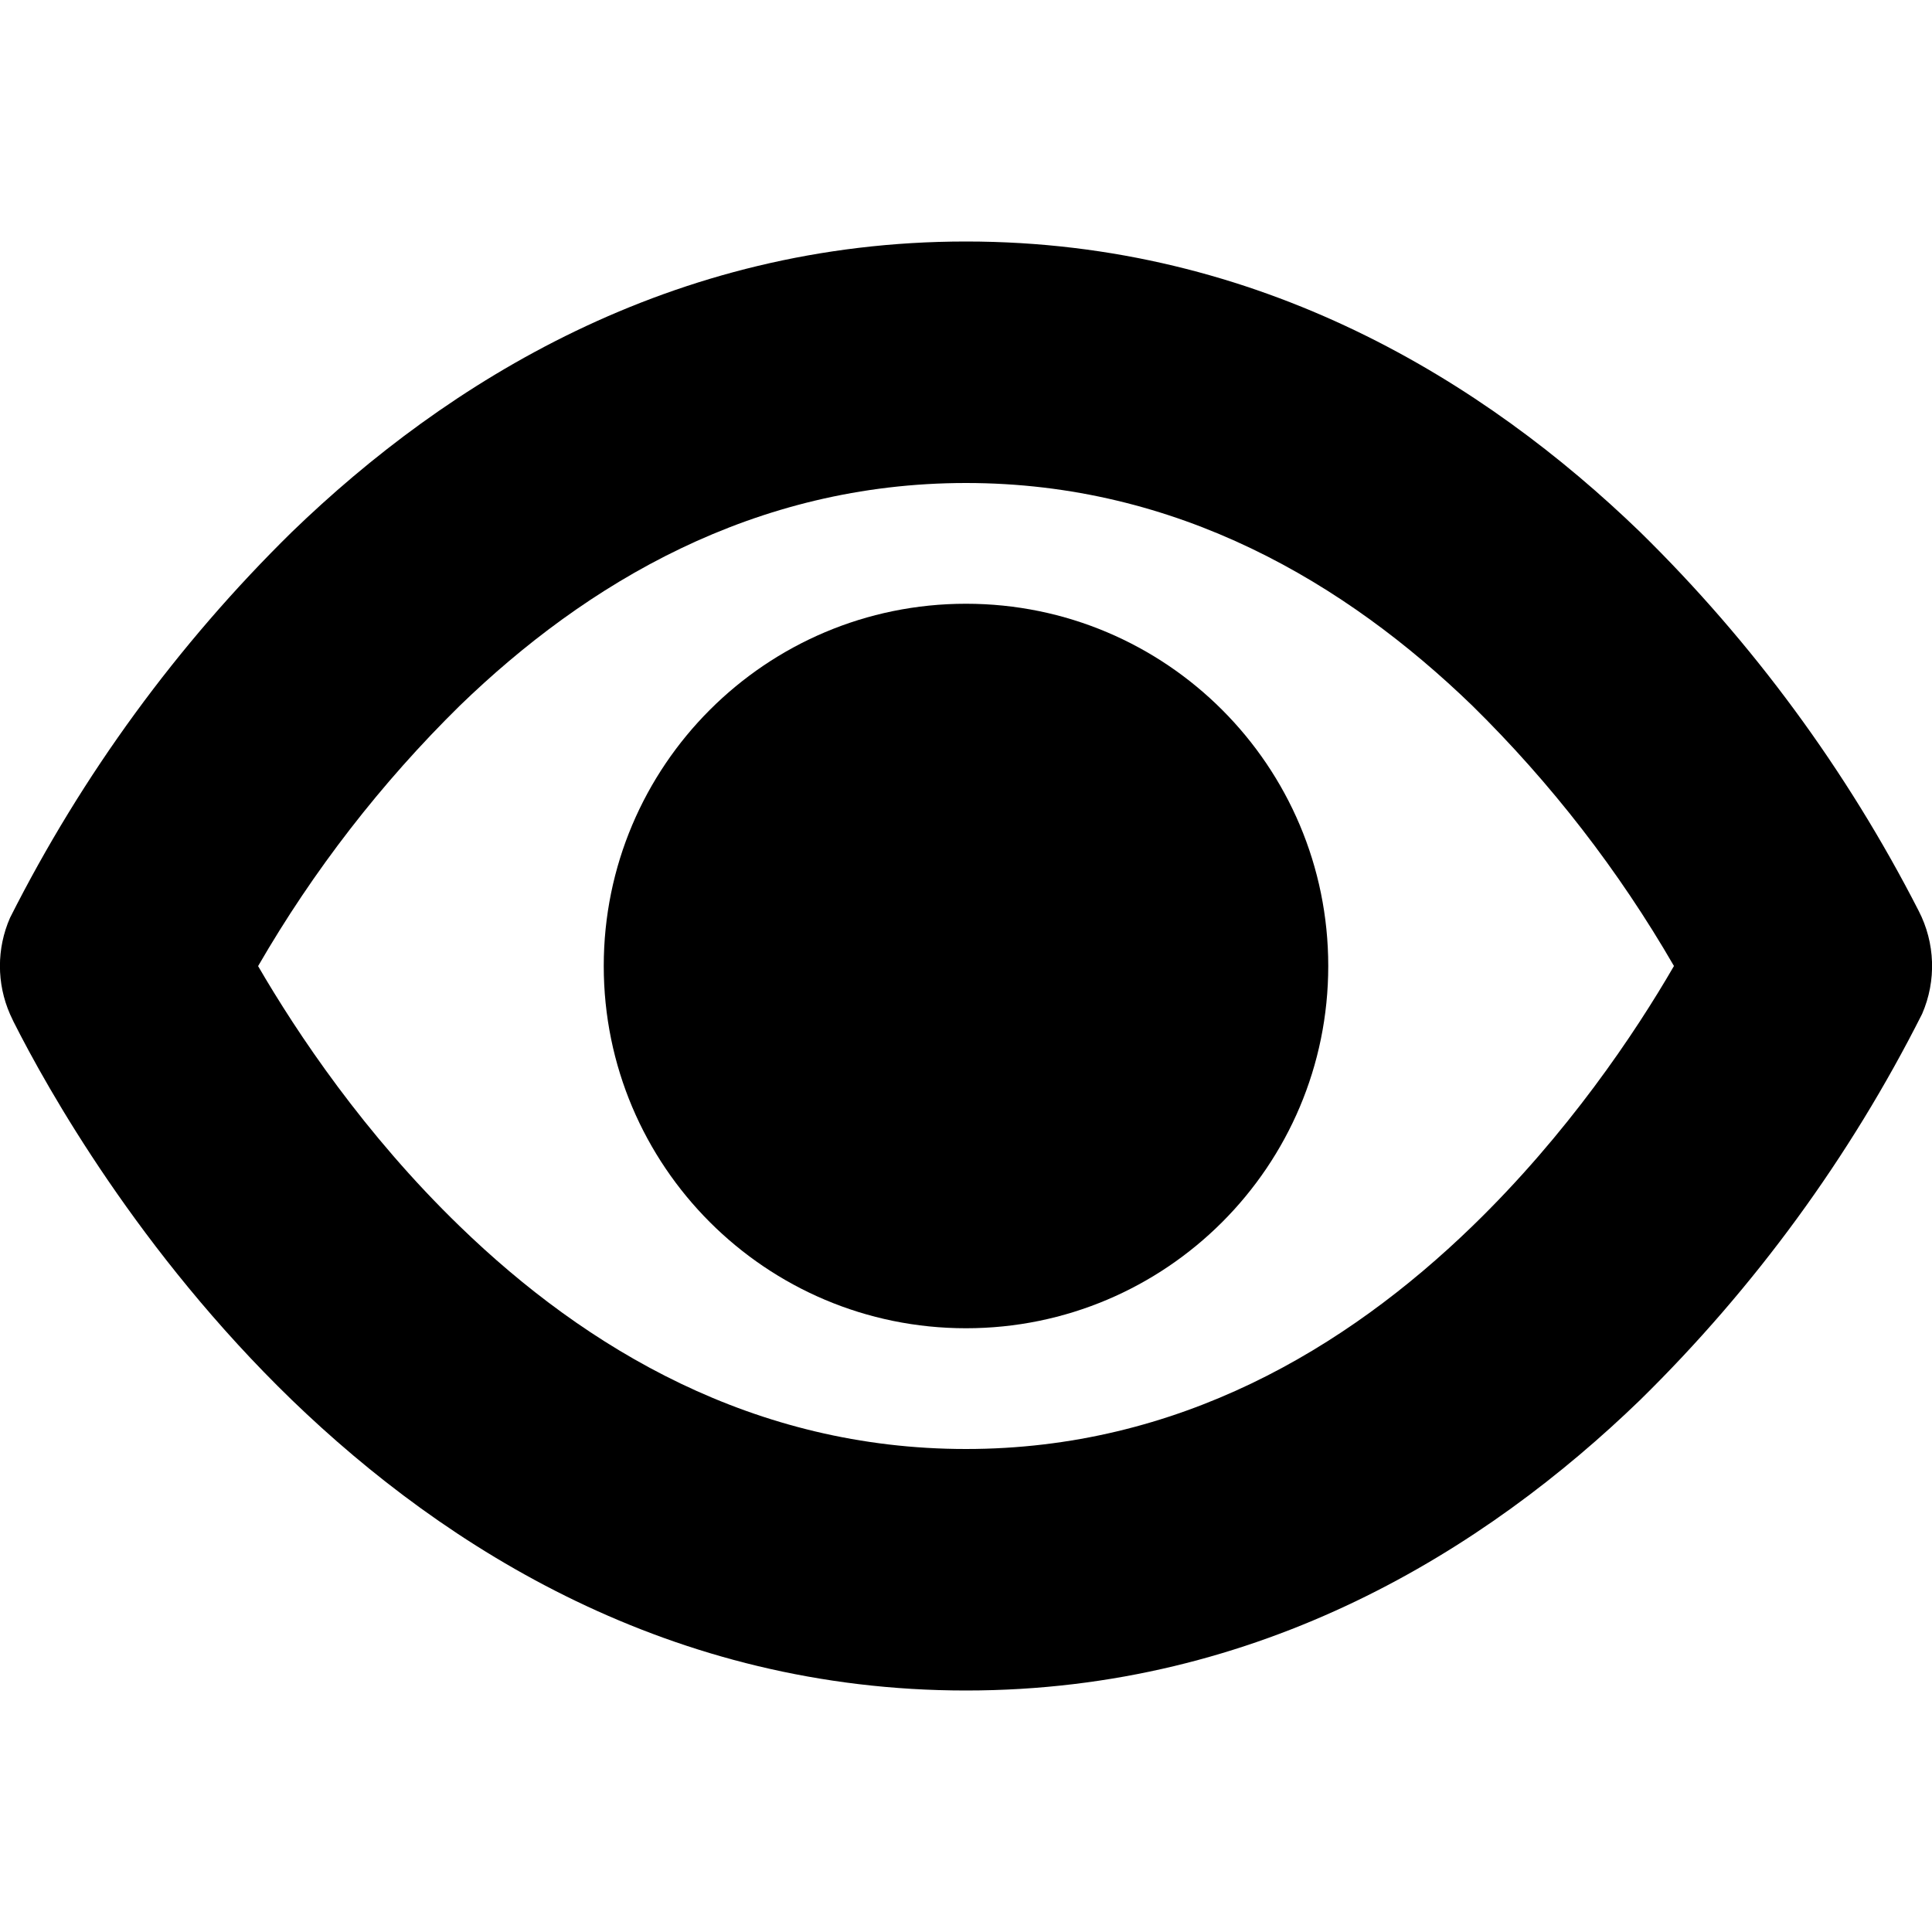
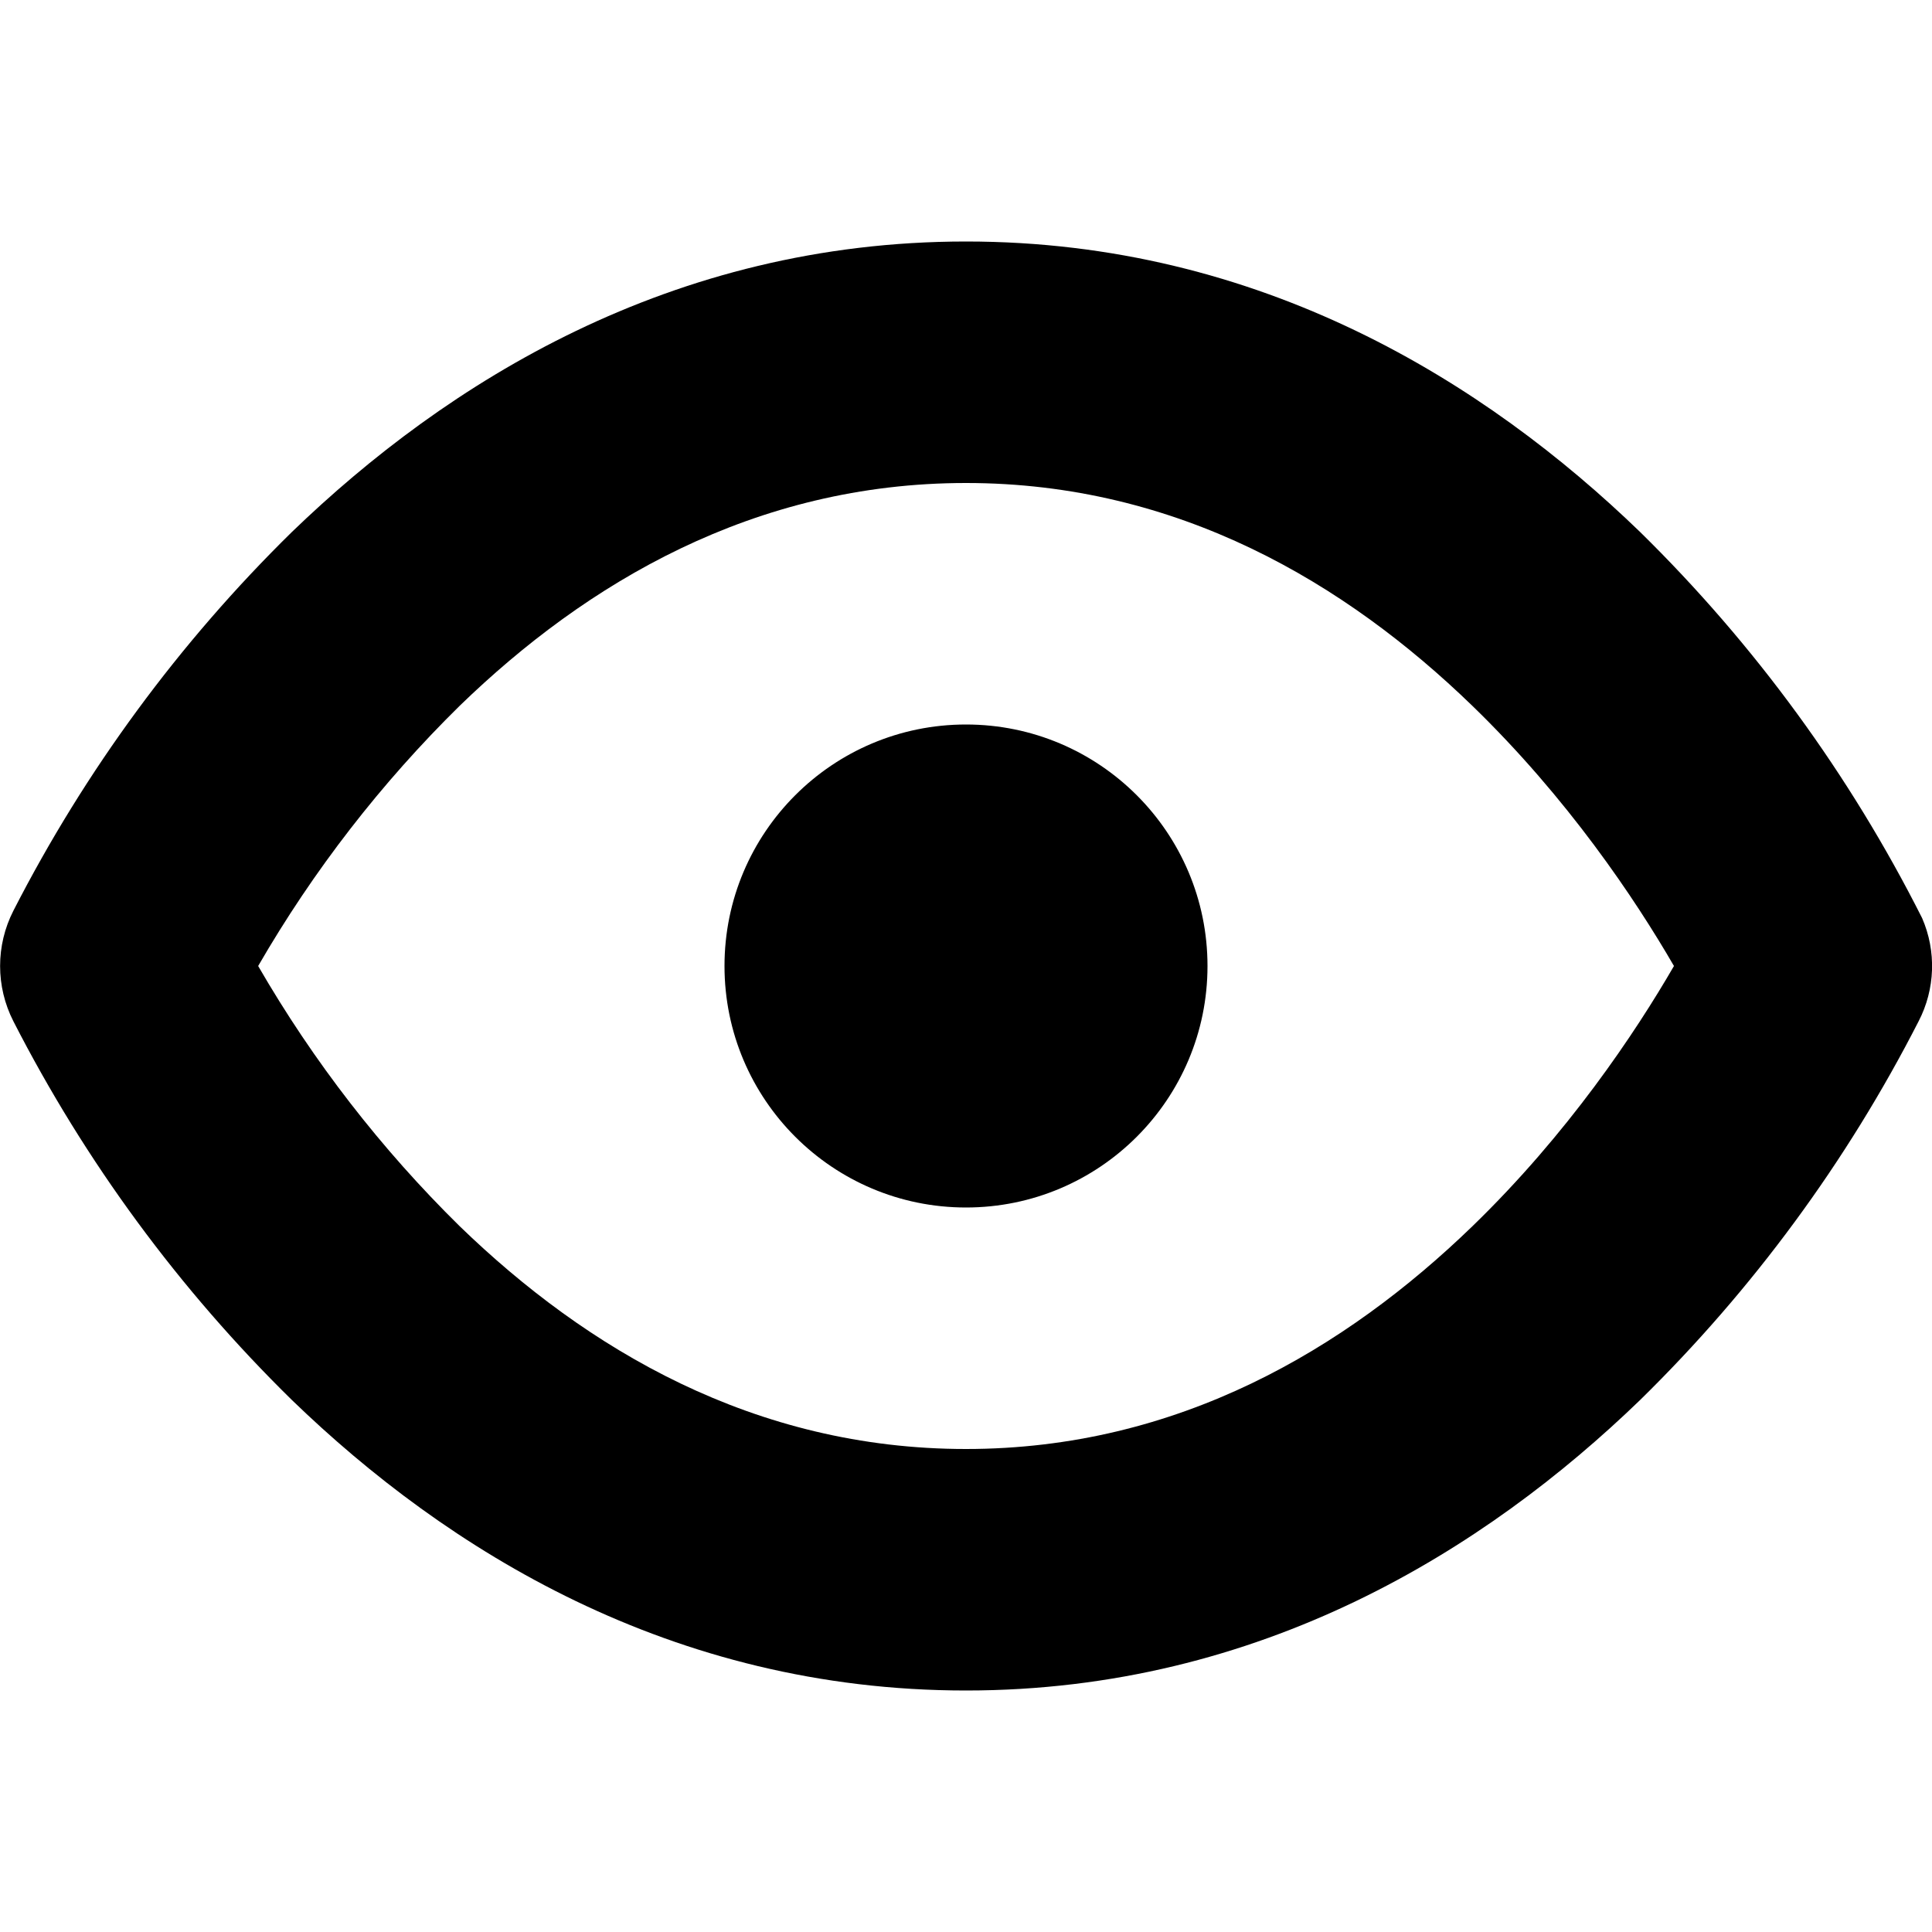
<svg xmlns="http://www.w3.org/2000/svg" viewBox="0 0 16 16">
-   <path d="M11 8a3 3 0 1 1-6 0 3 3 0 0 1 6 0Z" />
-   <path fill-rule="evenodd" d="m.083 8.399.028.06c.283.562 1.041 1.91 2.306 3.135C3.697 12.83 5.557 14 8 14s4.304-1.169 5.583-2.406a12.135 12.135 0 0 0 2.335-3.197.995.995 0 0 0-.029-.855 12.135 12.135 0 0 0-2.306-3.136C12.304 3.17 10.443 2 8 2S3.696 3.169 2.417 4.406A12.134 12.134 0 0 0 .083 7.601a.994.994 0 0 0 0 .798ZM2.137 8c.323.556.88 1.391 1.671 2.156C4.854 11.17 6.243 12 8 12c1.757 0 3.146-.831 4.192-1.844.79-.765 1.349-1.6 1.671-2.156a10.139 10.139 0 0 0-1.67-2.156C11.145 4.83 9.756 4 8 4c-1.757 0-3.146.831-4.192 1.844A10.14 10.14 0 0 0 2.138 8Z" />
+   <path fill-rule="evenodd" clip-rule="evenodd" d="M.111 8.458a1.007 1.007 0 0 1 0-.916 12.157 12.157 0 0 1 2.306-3.136C3.697 3.17 5.557 2 8 2s4.304 1.169 5.583 2.406a12.135 12.135 0 0 1 2.335 3.197.995.995 0 0 1-.029.855 12.108 12.108 0 0 1-2.306 3.136C12.304 12.83 10.443 14 8 14s-4.304-1.169-5.583-2.406A12.134 12.134 0 0 1 .111 8.458Zm3.697 1.698A10.14 10.14 0 0 1 2.138 8a10.14 10.14 0 0 1 1.67-2.156C4.854 4.83 6.243 4 8 4c1.757 0 3.146.831 4.192 1.844.79.765 1.349 1.6 1.671 2.156-.322.556-.88 1.391-1.67 2.156C11.145 11.17 9.756 12 8 12c-1.757 0-3.146-.831-4.192-1.844ZM8 10a2 2 0 1 0 0-4 2 2 0 0 0 0 4Z" />
</svg>
